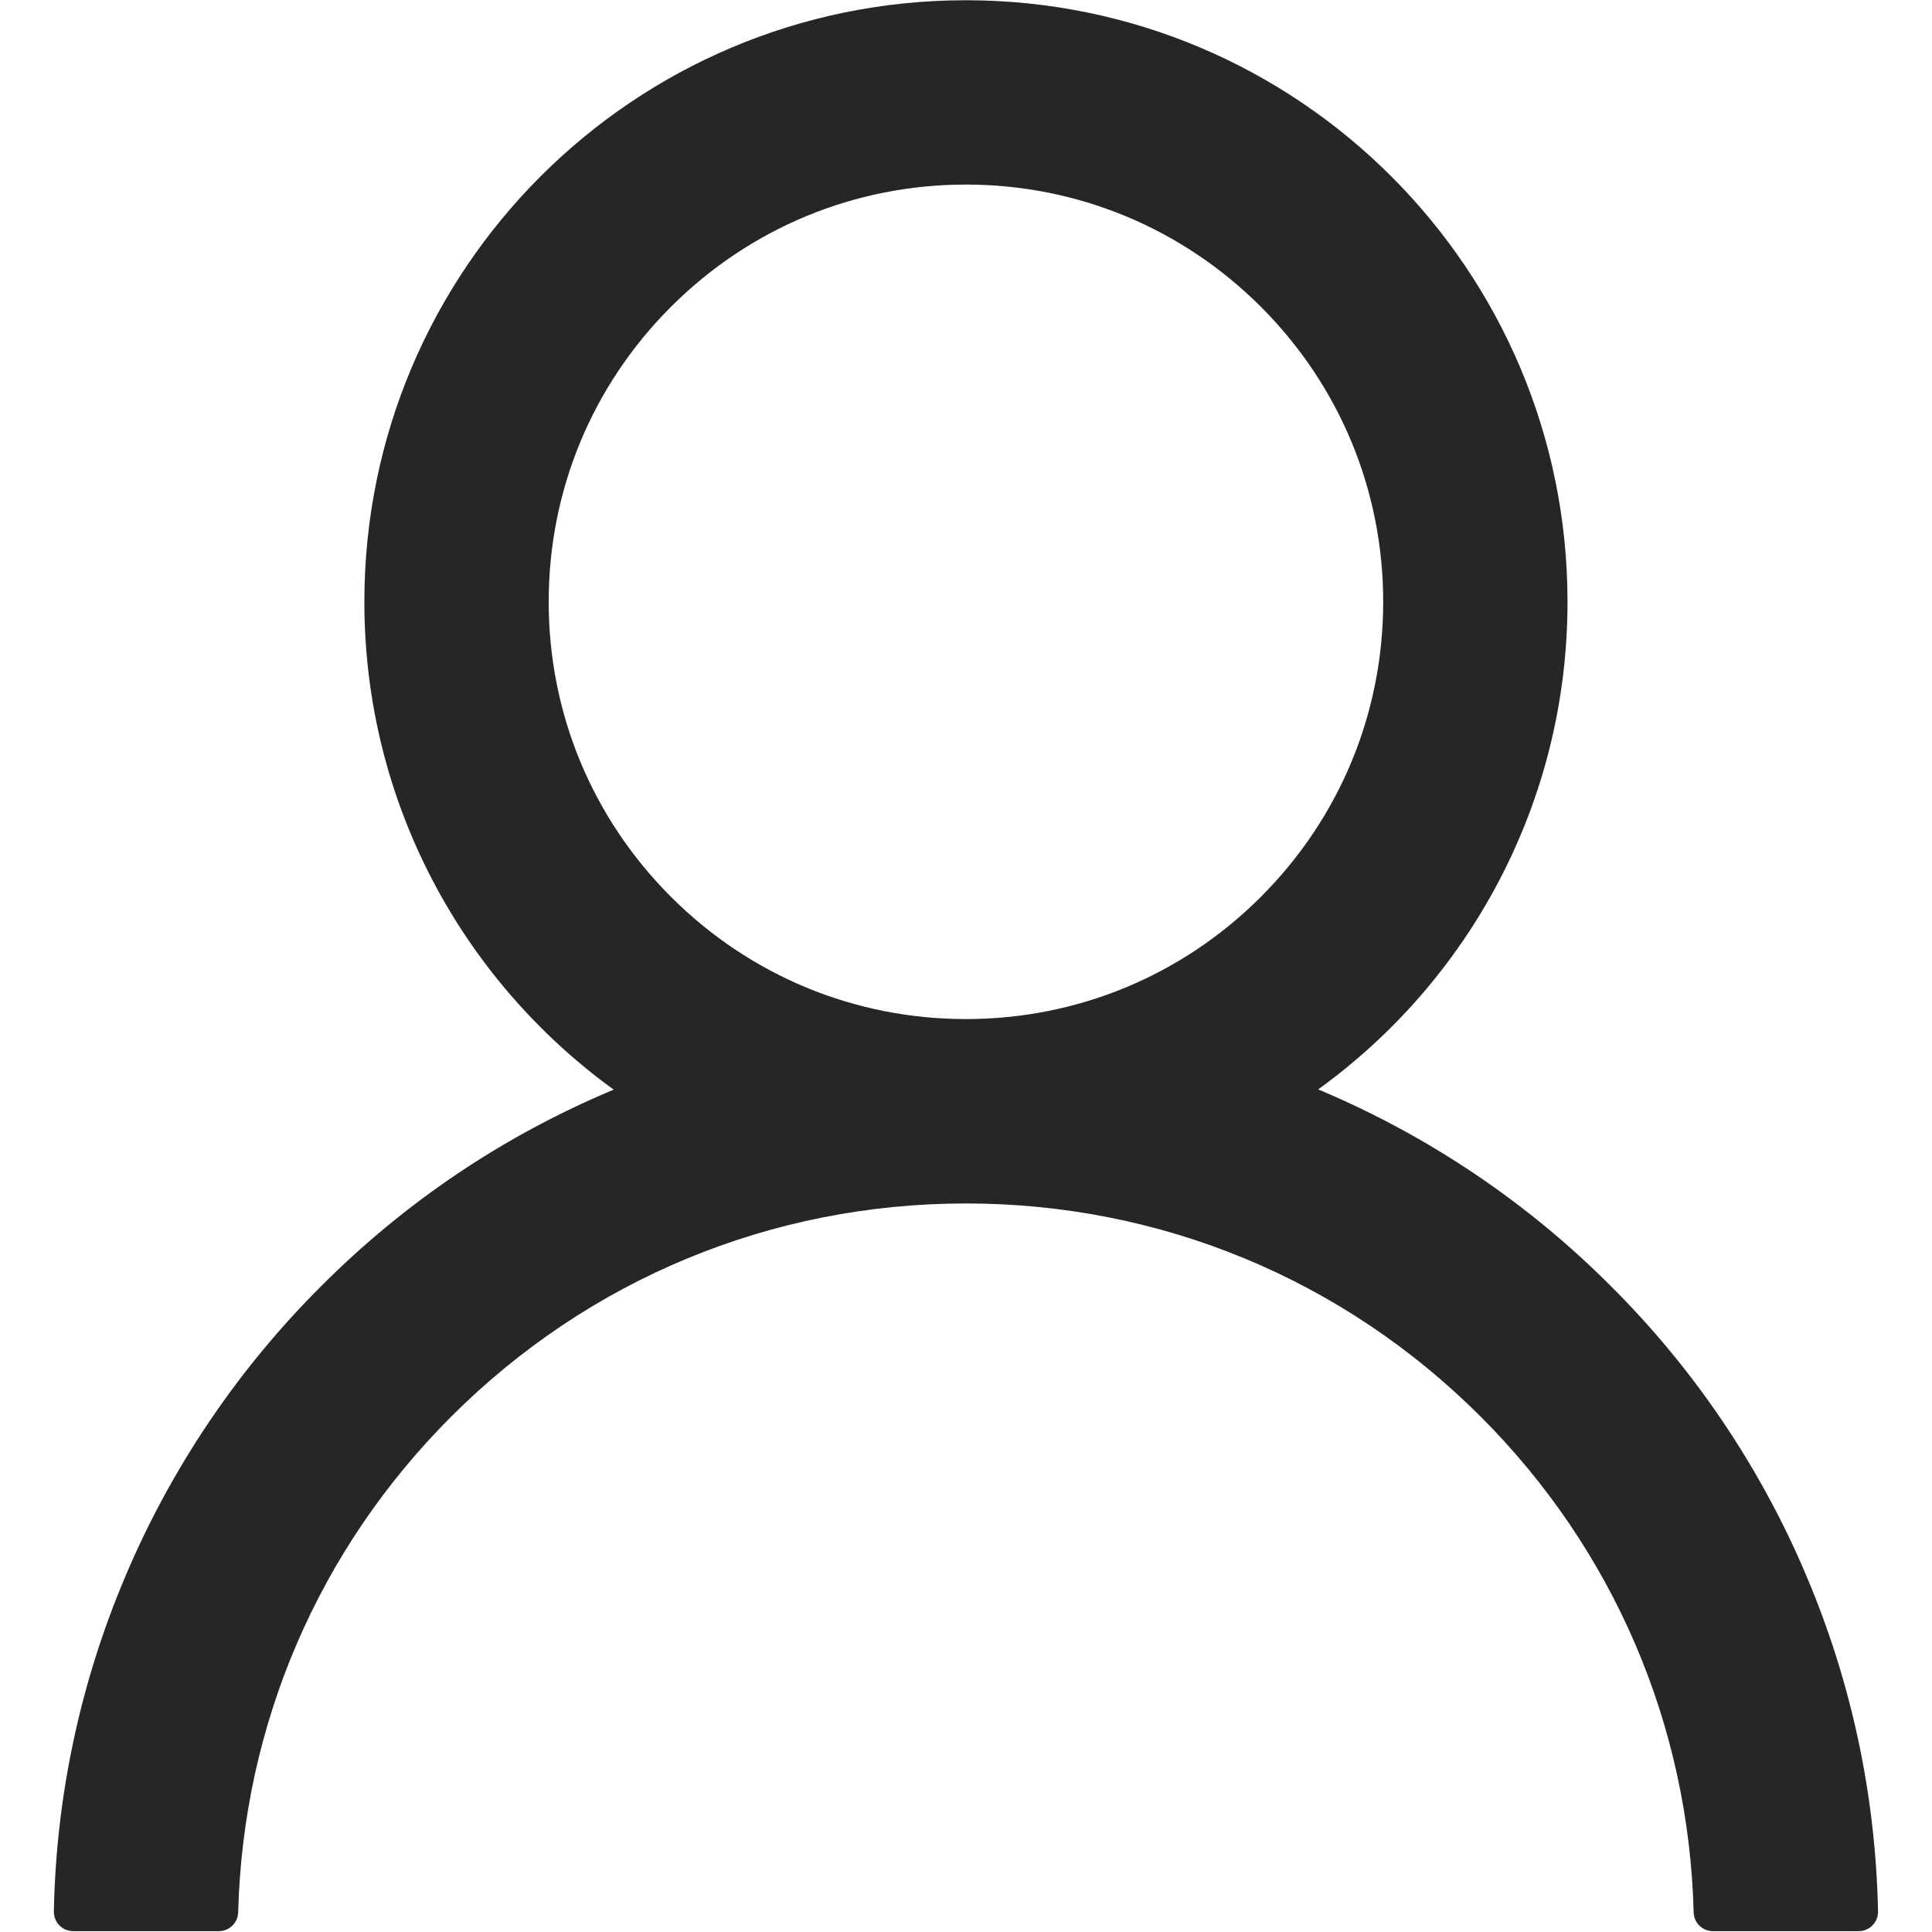
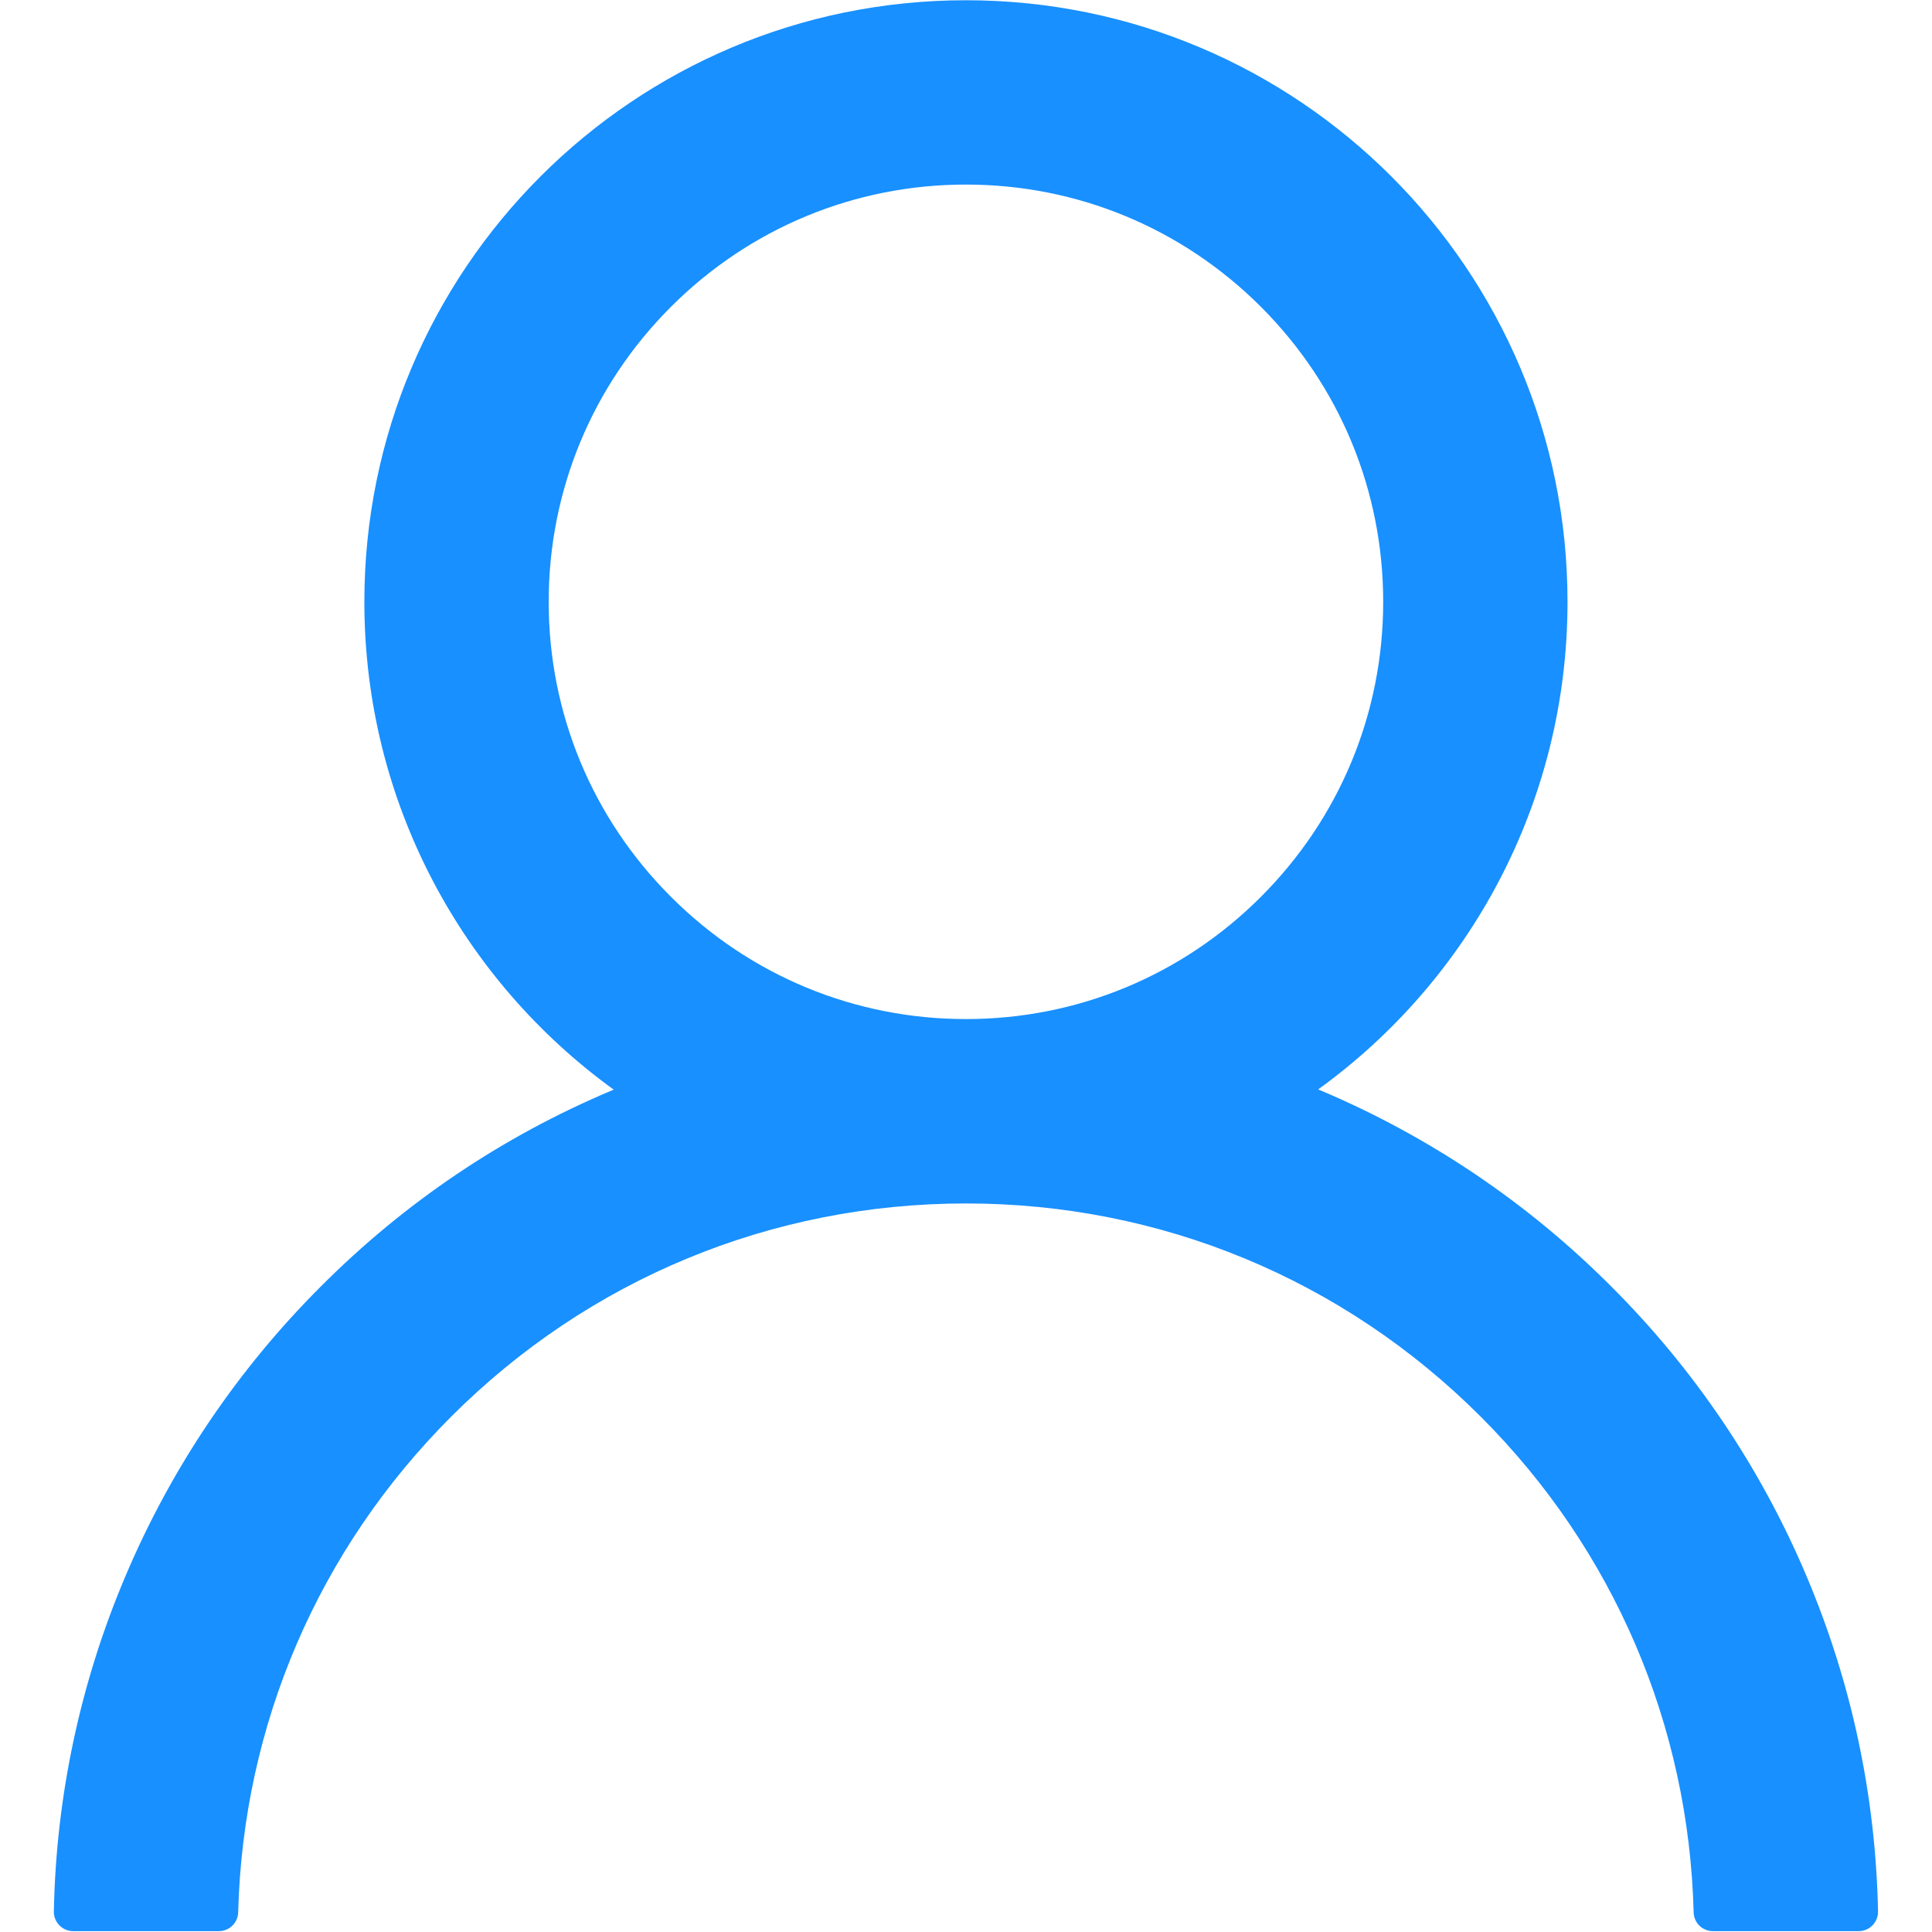
<svg xmlns="http://www.w3.org/2000/svg" width="32" height="32" viewBox="0 0 32 32" fill="none">
-   <path d="M29.921 26.104C29.163 24.309 28.063 22.678 26.682 21.303C25.306 19.923 23.675 18.824 21.881 18.064C21.865 18.056 21.849 18.052 21.833 18.044C24.336 16.236 25.963 13.291 25.963 9.968C25.963 4.464 21.503 0.004 15.999 0.004C10.494 0.004 6.035 4.464 6.035 9.968C6.035 13.291 7.662 16.236 10.165 18.048C10.149 18.056 10.133 18.06 10.117 18.068C8.317 18.828 6.702 19.916 5.315 21.307C3.936 22.683 2.836 24.313 2.077 26.108C1.331 27.865 0.929 29.748 0.892 31.657C0.891 31.7 0.898 31.742 0.914 31.782C0.93 31.822 0.953 31.858 0.983 31.889C1.013 31.92 1.049 31.944 1.088 31.961C1.128 31.977 1.17 31.986 1.213 31.986H3.624C3.801 31.986 3.941 31.845 3.945 31.673C4.026 28.571 5.271 25.666 7.473 23.464C9.751 21.186 12.777 19.933 15.999 19.933C19.221 19.933 22.247 21.186 24.525 23.464C26.727 25.666 27.972 28.571 28.052 31.673C28.056 31.849 28.197 31.986 28.374 31.986H30.785C30.828 31.986 30.87 31.977 30.91 31.961C30.949 31.944 30.985 31.92 31.015 31.889C31.045 31.858 31.068 31.822 31.084 31.782C31.1 31.742 31.107 31.7 31.106 31.657C31.066 29.736 30.668 27.868 29.921 26.104ZM15.999 16.879C14.155 16.879 12.419 16.16 11.113 14.854C9.807 13.548 9.088 11.812 9.088 9.968C9.088 8.124 9.807 6.388 11.113 5.082C12.419 3.777 14.155 3.057 15.999 3.057C17.843 3.057 19.579 3.777 20.885 5.082C22.19 6.388 22.91 8.124 22.91 9.968C22.91 11.812 22.19 13.548 20.885 14.854C19.579 16.16 17.843 16.879 15.999 16.879Z" fill="black" fill-opacity="0.85" />
+   <path d="M29.921 26.104C29.163 24.309 28.063 22.678 26.682 21.303C25.306 19.923 23.675 18.824 21.881 18.064C21.865 18.056 21.849 18.052 21.833 18.044C24.336 16.236 25.963 13.291 25.963 9.968C25.963 4.464 21.503 0.004 15.999 0.004C10.494 0.004 6.035 4.464 6.035 9.968C6.035 13.291 7.662 16.236 10.165 18.048C10.149 18.056 10.133 18.06 10.117 18.068C8.317 18.828 6.702 19.916 5.315 21.307C3.936 22.683 2.836 24.313 2.077 26.108C1.331 27.865 0.929 29.748 0.892 31.657C0.891 31.7 0.898 31.742 0.914 31.782C0.93 31.822 0.953 31.858 0.983 31.889C1.013 31.92 1.049 31.944 1.088 31.961C1.128 31.977 1.17 31.986 1.213 31.986H3.624C3.801 31.986 3.941 31.845 3.945 31.673C4.026 28.571 5.271 25.666 7.473 23.464C9.751 21.186 12.777 19.933 15.999 19.933C19.221 19.933 22.247 21.186 24.525 23.464C26.727 25.666 27.972 28.571 28.052 31.673C28.056 31.849 28.197 31.986 28.374 31.986H30.785C30.828 31.986 30.87 31.977 30.91 31.961C30.949 31.944 30.985 31.92 31.015 31.889C31.045 31.858 31.068 31.822 31.084 31.782C31.1 31.742 31.107 31.7 31.106 31.657C31.066 29.736 30.668 27.868 29.921 26.104ZM15.999 16.879C14.155 16.879 12.419 16.16 11.113 14.854C9.807 13.548 9.088 11.812 9.088 9.968C9.088 8.124 9.807 6.388 11.113 5.082C12.419 3.777 14.155 3.057 15.999 3.057C17.843 3.057 19.579 3.777 20.885 5.082C22.19 6.388 22.91 8.124 22.91 9.968C22.91 11.812 22.19 13.548 20.885 14.854C19.579 16.16 17.843 16.879 15.999 16.879Z" fill="#1890FF" />
</svg>
